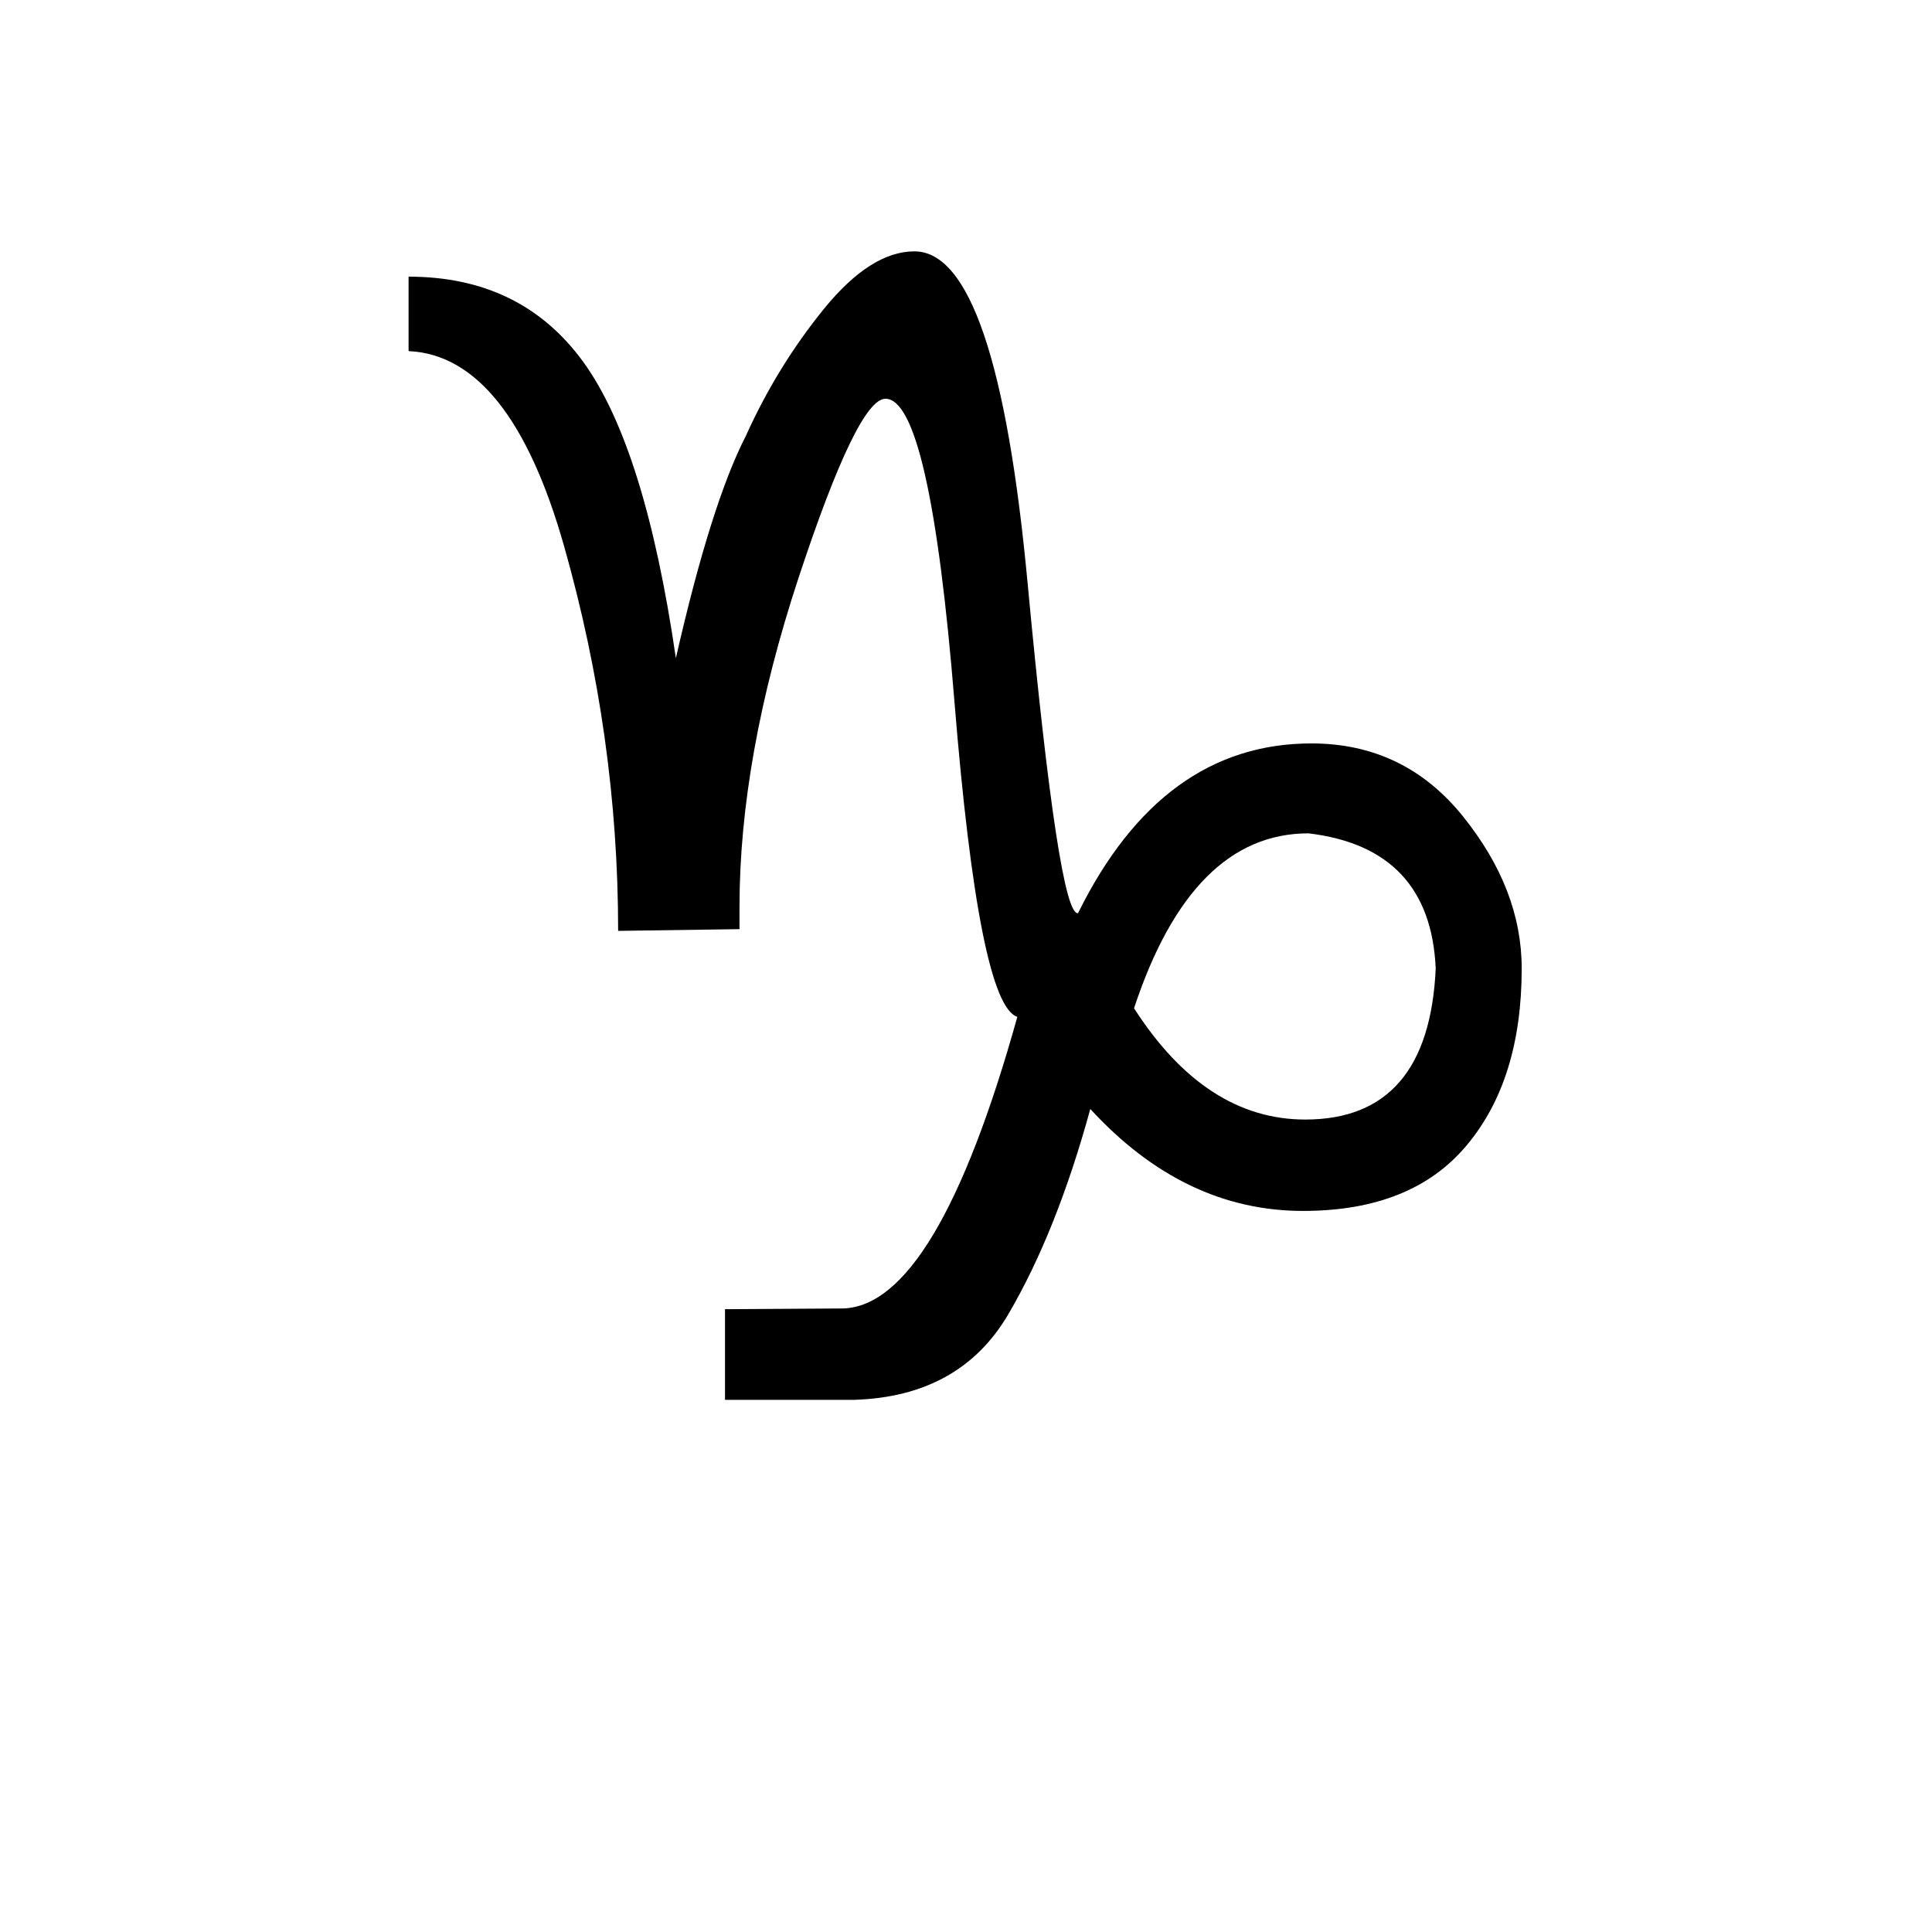
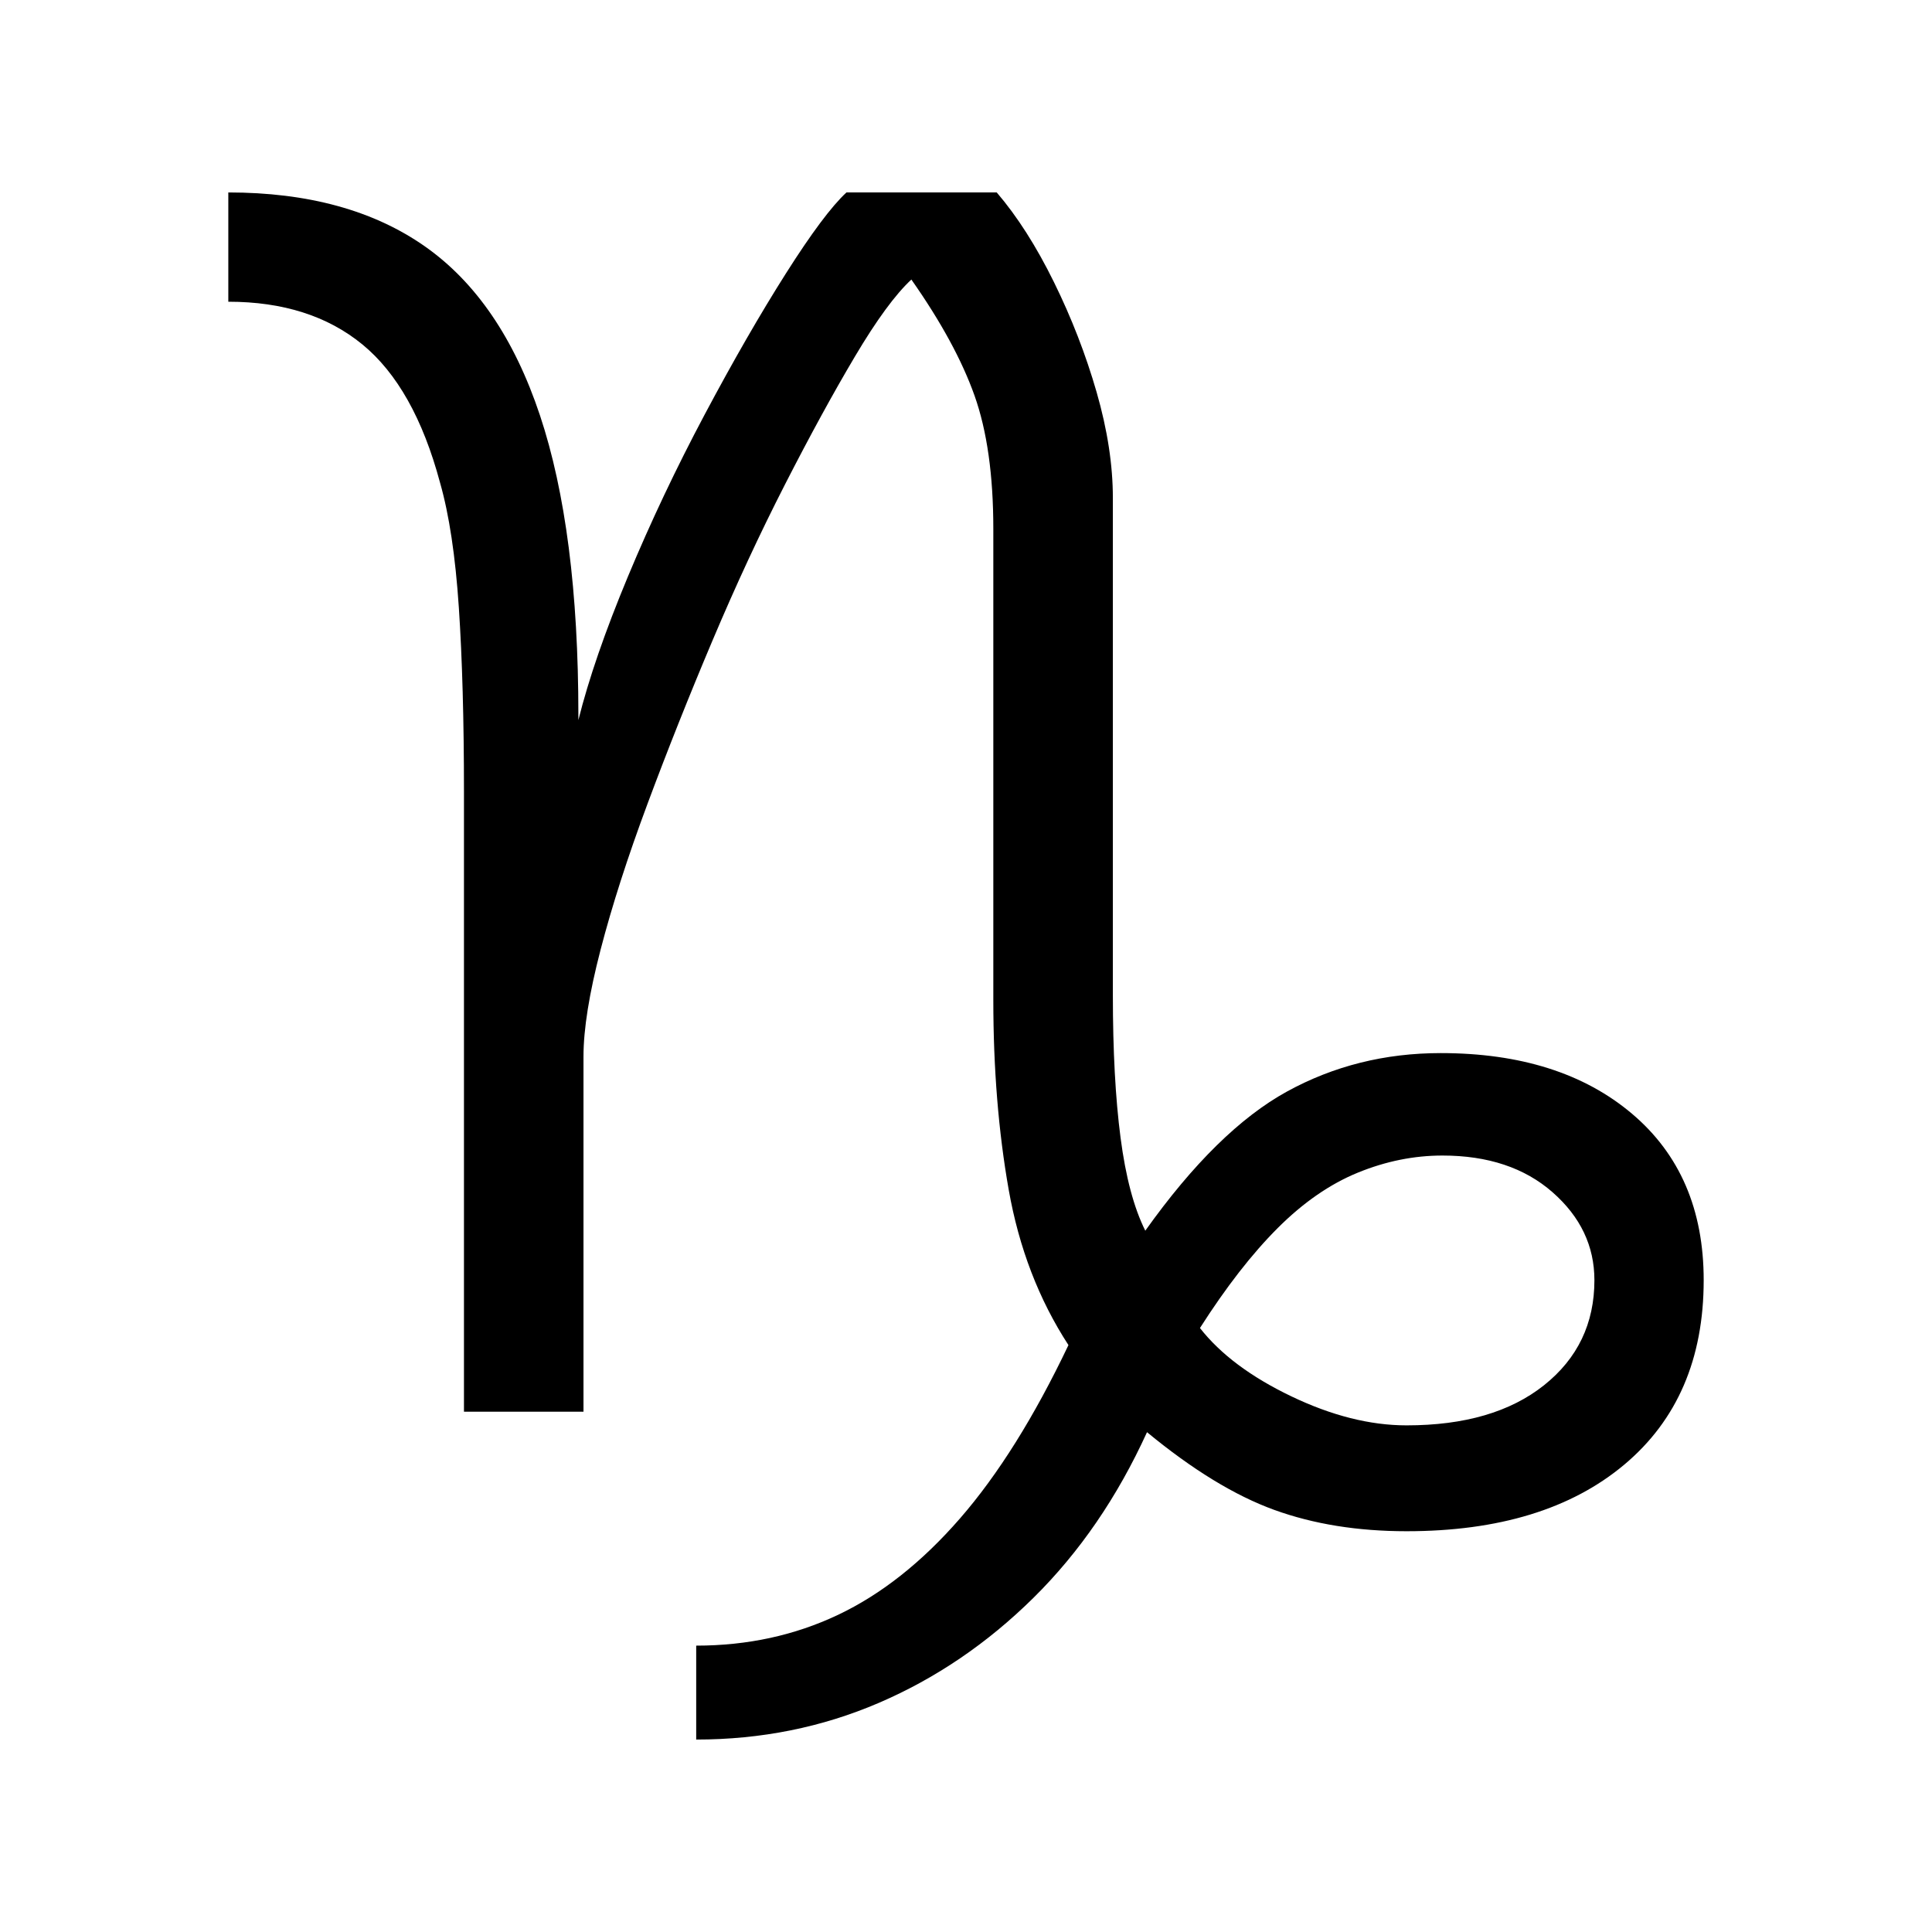
- <svg xmlns="http://www.w3.org/2000/svg" xmlns:xlink="http://www.w3.org/1999/xlink" width="368.64pt" height="368.64pt" viewBox="0 0 368.64 368.64" version="1.1">
-   <defs>
-     <style type="text/css">*{stroke-linejoin: round; stroke-linecap: butt}</style>
-   </defs>
-   <g id="figure_1">
-     <g id="patch_1">
-       <path d="M 0 368.64  L 368.64 368.64  L 368.64 0  L 0 0  L 0 368.64  z " style="fill: none; opacity: 0" />
-     </g>
-     <g id="axes_1">
-       <g id="text_1">
-         <g transform="translate(49.83563 267.1012) scale(3 -3)">
-           <defs>
-             <path id="DejaVuSans-2651" d="M 2659 4675  Q 2994 4675 3120 3322  Q 3247 1969 3325 1981  Q 3666 2672 4275 2672  Q 4653 2672 4892 2375  Q 5131 2078 5131 1756  Q 5131 1303 4907 1036  Q 4684 769 4241 769  Q 3756 769 3375 1184  Q 3238 684 3041 348  Q 2844 13 2413 0  L 1888 0  L 1888 369  L 2369 372  Q 2750 384 3078 1559  Q 2922 1609 2822 2842  Q 2722 4075 2541 4075  Q 2428 4075 2187 3345  Q 1947 2616 1947 2006  Q 1947 1959 1947 1916  L 1453 1909  Q 1453 2700 1233 3475  Q 1013 4250 600 4269  L 600 4572  Q 1059 4572 1311 4225  Q 1563 3878 1688 3019  Q 1831 3647 1972 3922  Q 2100 4206 2290 4440  Q 2481 4675 2659 4675  z M 3553 1594  Q 3844 1141 4250 1141  Q 4753 1141 4781 1756  Q 4759 2247 4263 2306  Q 3788 2306 3553 1594  z " transform="scale(0.015625)" />
-           </defs>
-           <use xlink:href="#DejaVuSans-2651" />
-         </g>
-       </g>
-     </g>
-   </g>
+ <svg xmlns="http://www.w3.org/2000/svg" viewBox="0 0 1024 1024">
+   <path d="M369 922V872.22Q409.73 872.22 444.12 855.93Q478.51 839.64 508.83 804.79Q539.15 769.95 566.3 712.93Q542.77 676.72 534.63 630.57Q526.48 584.41 526.48 530.1V280.3Q526.48 237.76 516.53 209.7Q506.57 181.65 483.04 148.16Q470.37 159.92 453.17 188.89Q435.97 217.85 416.06 256.77Q396.15 295.69 377.6 339.58Q359.04 383.48 343.2 426.02Q327.36 468.56 318.31 503.4Q309.26 538.25 309.26 559.97V748.23H245.91V419.68Q245.91 362.66 243.19 321.93Q240.48 281.21 233.24 255.86Q219.66 205.18 192.06 182.55Q164.45 159.92 121.01 159.92V102Q184.36 102 225.09 130.51Q265.82 159.02 286.18 220.11Q306.55 281.21 306.55 378.95V381.67Q314.69 349.09 332.79 305.64Q350.9 262.2 373.52 219.66Q396.15 177.12 416.51 144.99Q436.88 112.86 448.64 102H528.29Q544.58 121.01 558.61 149.52Q572.64 178.03 581.24 207.89Q589.84 237.76 589.84 264.01V527.39Q589.84 571.74 593.91 602.96Q597.98 634.19 607.03 652.29Q645.05 598.89 682.15 578.52Q719.26 558.16 763.61 558.16Q826.97 558.16 864.98 590.29Q902.99 622.42 902.99 678.53Q902.99 740.98 860.91 776.28Q818.82 811.58 745.51 811.58Q706.59 811.58 675.37 800.27Q644.14 788.95 607.94 759.09Q584.41 810.68 547.75 846.88Q511.09 883.08 465.84 902.54Q420.59 922 369 922ZM745.51 755.47Q791.67 755.47 818.37 734.2Q845.07 712.93 845.07 678.53Q845.07 651.38 822.89 631.92Q800.72 612.46 764.52 612.46Q741.89 612.46 719.72 621.51Q697.54 630.57 677.18 650.93Q656.81 671.29 636 703.88Q652.29 724.69 684.42 740.08Q716.55 755.47 745.51 755.47Z" fill="#000" />
</svg>
